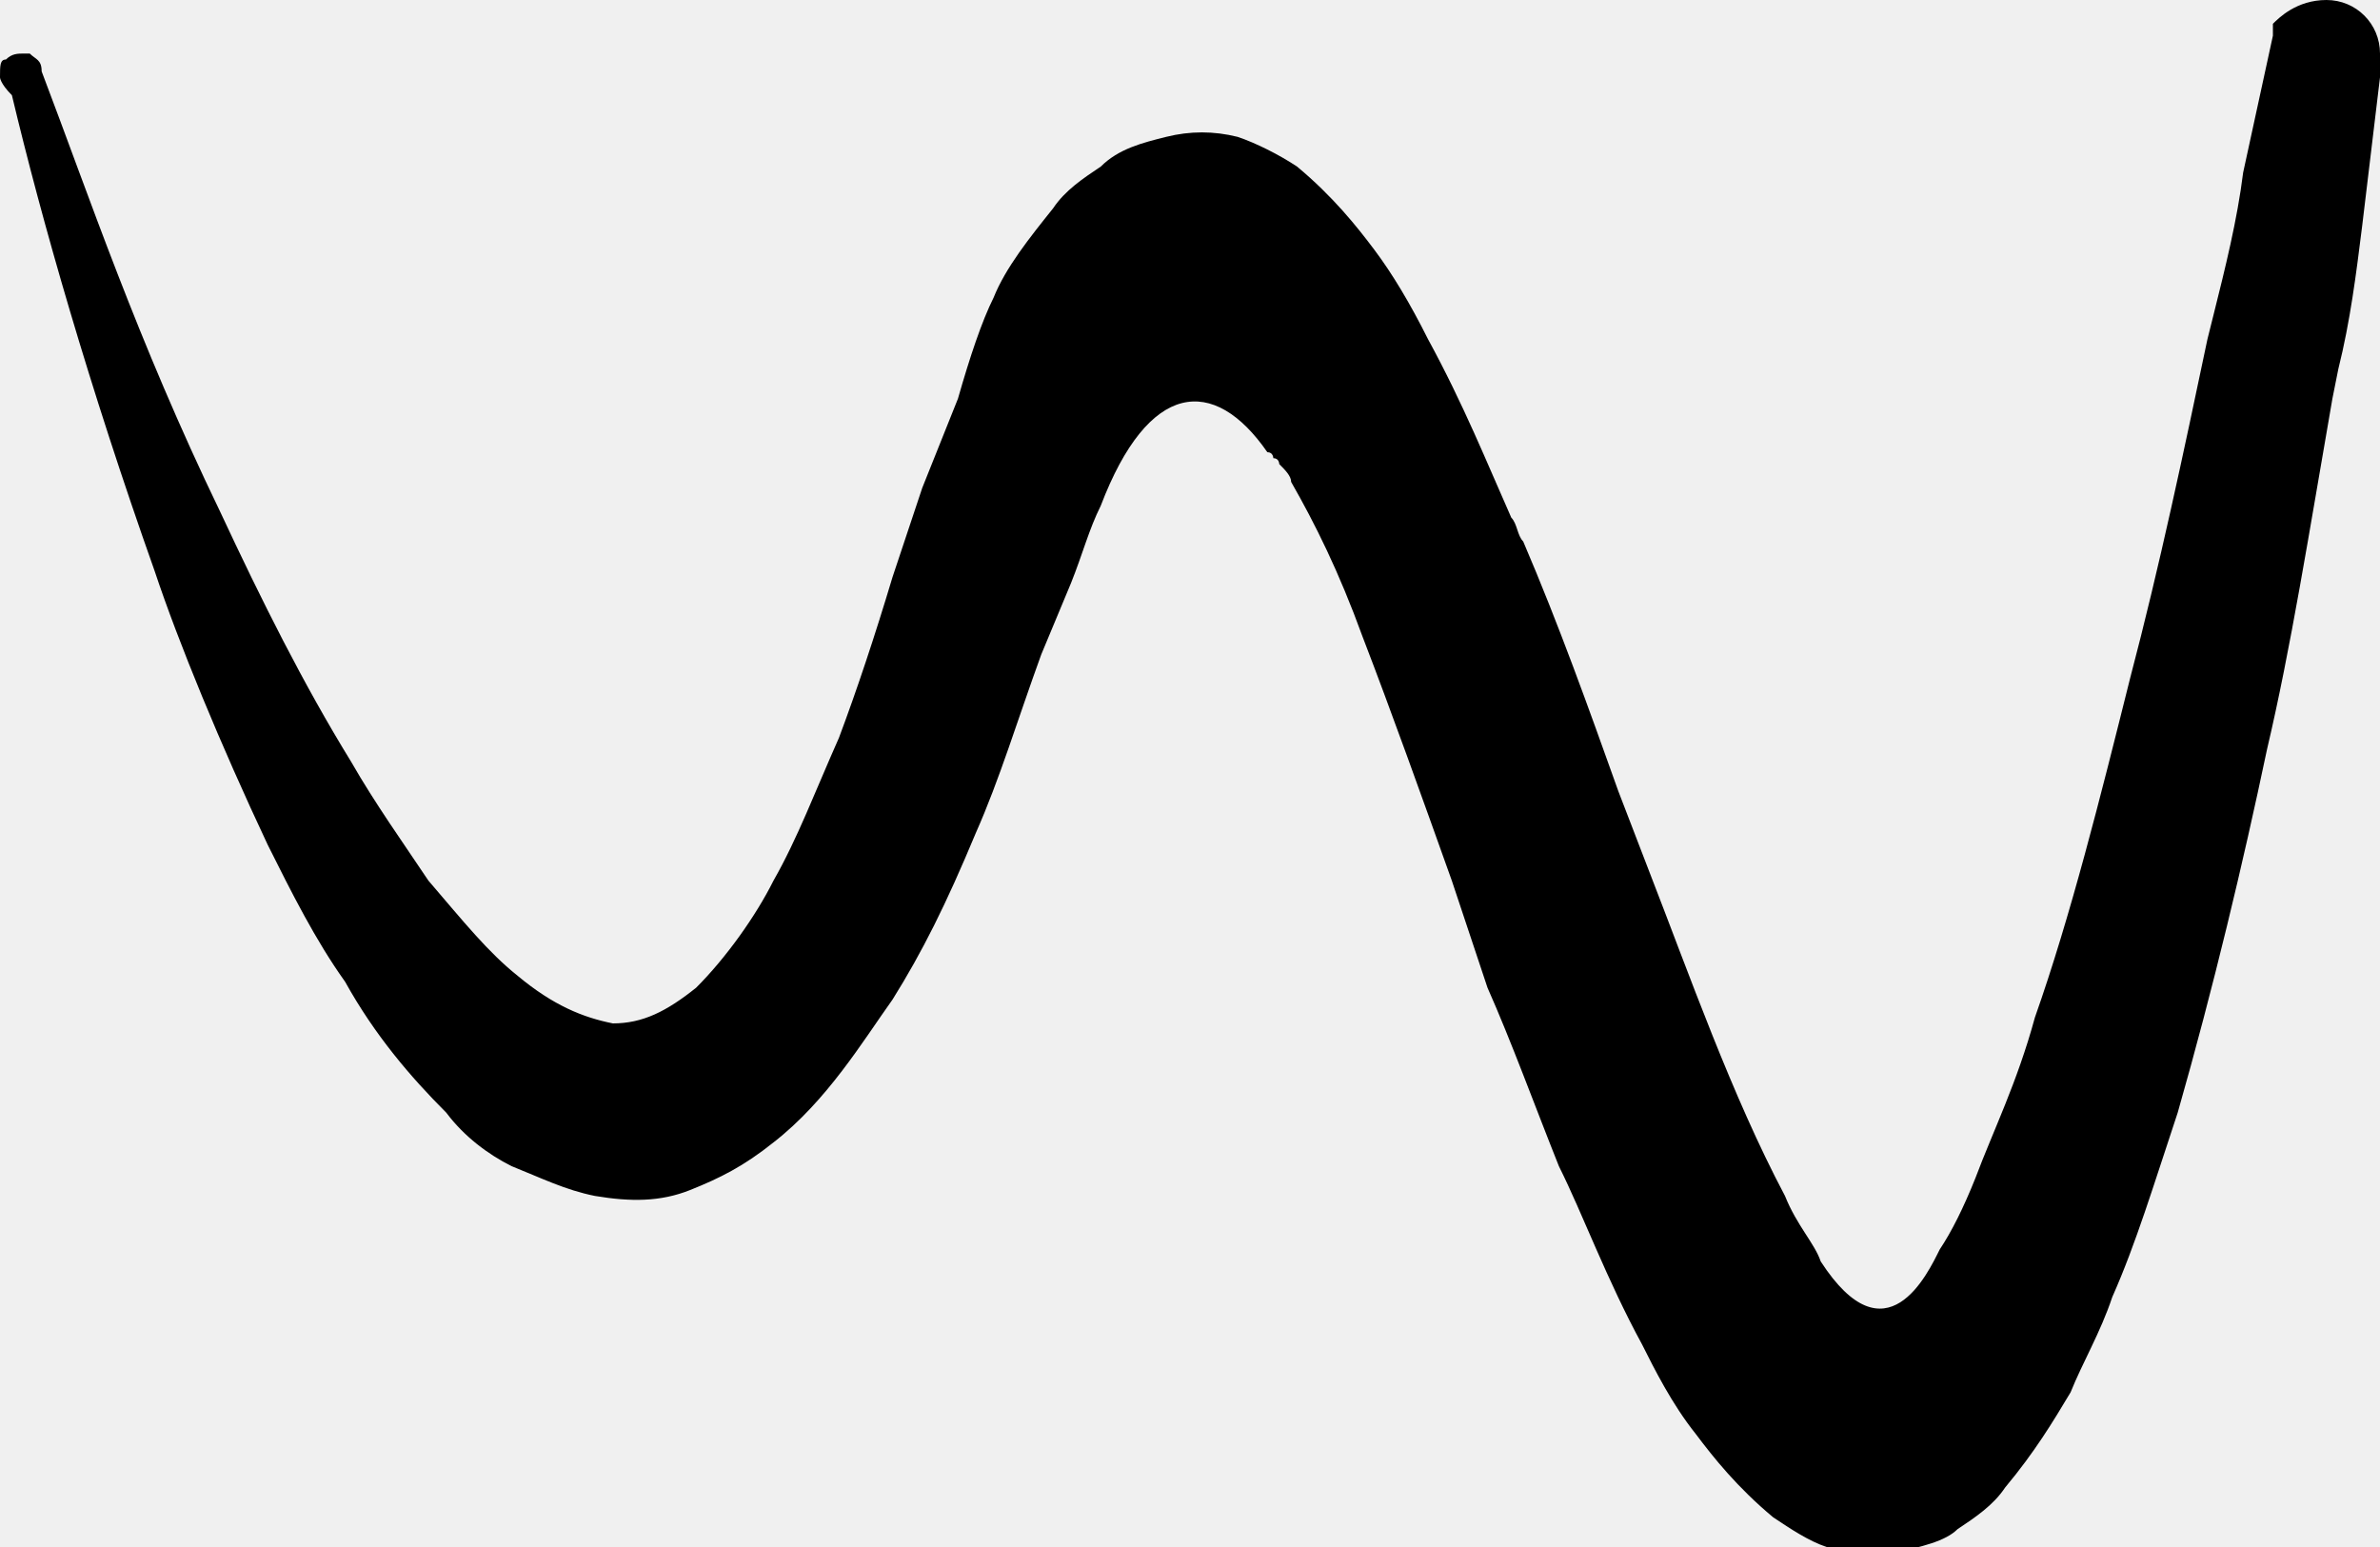
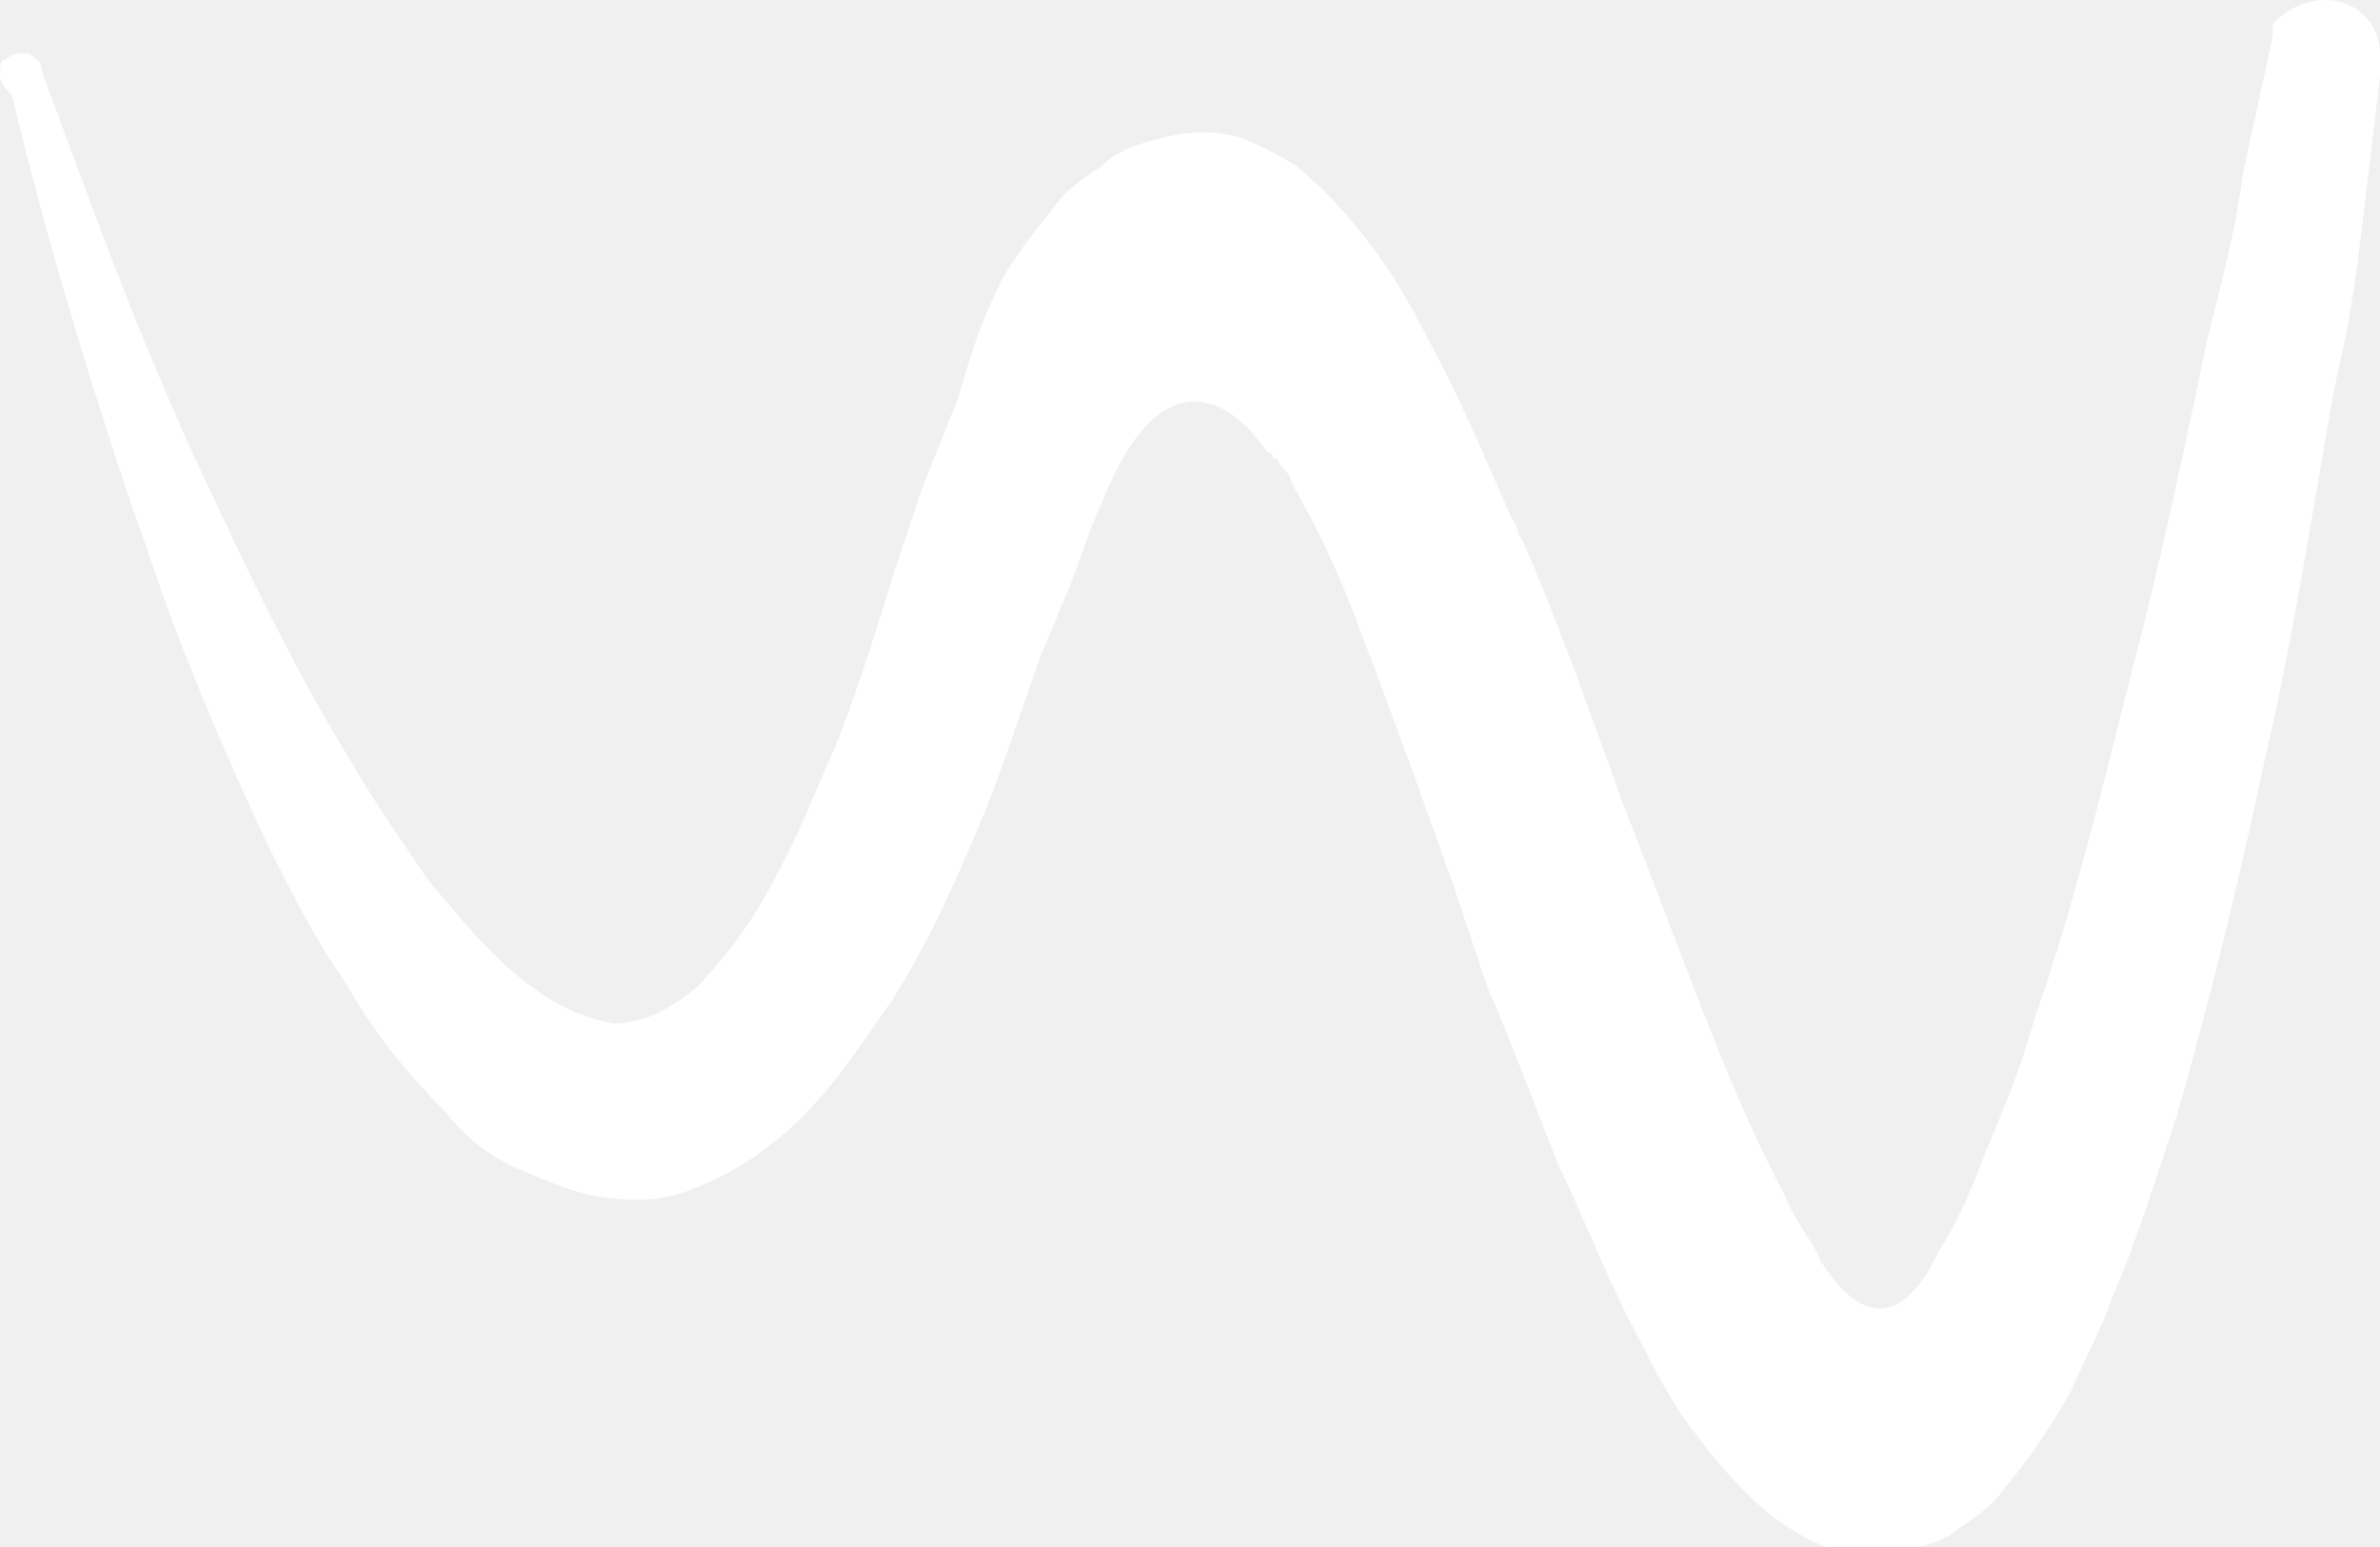
- <svg xmlns="http://www.w3.org/2000/svg" version="1.1" id="Слой_1" x="0px" y="0px" viewBox="0 0 40 26" style="enable-background:new 0 0 40 26;" xml:space="preserve">
+ <svg xmlns="http://www.w3.org/2000/svg" version="1.1" id="Слой_1" x="0px" y="0px" viewBox="0 0 40 26" style="enable-background:new 0 0 40 26;fill:#ffffff" xml:space="preserve">
  <style type="text/css">
	.st0{fill-rule:evenodd;clip-rule:evenodd;}
</style>
  <path class="st0" d="M40,1.3l-0.3,2.5c-0.1,0.8-0.2,1.6-0.4,2.4l-0.1,0.5c-0.4,2.3-0.7,4.2-1.1,5.9c-0.4,1.9-0.9,4-1.5,6.1  c-0.4,1.2-0.7,2.2-1.1,3.1c-0.2,0.6-0.5,1.1-0.7,1.6c-0.3,0.5-0.6,1-1.1,1.6c-0.2,0.3-0.5,0.5-0.8,0.7c-0.2,0.2-0.6,0.3-1.1,0.4  c-0.4,0.1-0.8,0-1.1-0.1c-0.3-0.1-0.6-0.3-0.9-0.5c-0.6-0.5-1-1-1.3-1.4c-0.4-0.5-0.7-1.1-0.9-1.5c-0.6-1.1-1-2.2-1.4-3  c-0.4-1-0.8-2.1-1.2-3c-0.2-0.6-0.4-1.2-0.6-1.8c-0.5-1.4-1-2.8-1.5-4.1c-0.4-1.1-0.8-1.9-1.2-2.6c0-0.1-0.1-0.2-0.2-0.3  c0,0,0-0.1-0.1-0.1c0,0,0-0.1-0.1-0.1c-0.9-1.3-2-1.2-2.8,0.9c-0.2,0.4-0.3,0.8-0.5,1.3L17.5,11c-0.4,1.1-0.7,2.1-1.1,3  c-0.5,1.2-0.9,2-1.4,2.8c-0.5,0.7-1.1,1.7-2,2.4c-0.5,0.4-0.9,0.6-1.4,0.8c-0.5,0.2-1,0.2-1.6,0.1c-0.5-0.1-0.9-0.3-1.4-0.5  c-0.4-0.2-0.8-0.5-1.1-0.9c-0.6-0.6-1.2-1.3-1.7-2.2c-0.5-0.7-0.9-1.5-1.3-2.3c-0.8-1.7-1.5-3.4-1.9-4.6c-1.1-3.1-1.9-5.9-2.4-8  C0,1.4,0,1.3,0,1.3C0,1.1,0,1,0.1,1c0.1-0.1,0.2-0.1,0.3-0.1c0,0,0.1,0,0.1,0C0.6,1,0.7,1,0.7,1.2c0.8,2.1,1.6,4.5,3,7.4  c0.7,1.5,1.4,2.9,2.2,4.2c0.4,0.7,0.9,1.4,1.3,2c0.6,0.7,1,1.2,1.5,1.6c0.6,0.5,1.1,0.7,1.6,0.8c0.5,0,0.9-0.2,1.4-0.6  c0.5-0.5,1-1.2,1.3-1.8c0.4-0.7,0.7-1.5,1.1-2.4c0.3-0.8,0.6-1.7,0.9-2.7l0.5-1.5c0.2-0.5,0.4-1,0.6-1.5C16.3,6,16.5,5.4,16.7,5  c0,0,0,0,0,0c0,0,0,0,0,0c0,0,0,0,0,0l0,0c0.2-0.5,0.6-1,1-1.5c0.2-0.3,0.5-0.5,0.8-0.7c0.3-0.3,0.7-0.4,1.1-0.5  c0.4-0.1,0.8-0.1,1.2,0c0.3,0.1,0.7,0.3,1,0.5c0.6,0.5,1,1,1.3,1.4c0.3,0.4,0.6,0.9,0.9,1.5c0.6,1.1,1,2.1,1.4,3  c0.1,0.1,0.1,0.3,0.2,0.4c0.6,1.4,1.1,2.8,1.6,4.2l0.5,1.3c0.7,1.8,1.4,3.8,2.3,5.5c0.2,0.5,0.5,0.8,0.6,1.1c1.1,1.7,1.8,0.2,2-0.2  c0.2-0.3,0.4-0.7,0.6-1.2c0.3-0.8,0.7-1.6,1-2.7c0.6-1.7,1.1-3.7,1.6-5.7c0.5-1.9,0.9-3.8,1.3-5.7l0.1-0.4c0.2-0.8,0.4-1.6,0.5-2.4  l0.5-2.3l0-0.2C38.3,0.3,38.6,0,39.1,0C39.6,0,40,0.4,40,0.9c0,0,0,0,0,0L40,1.3z" />
</svg>
